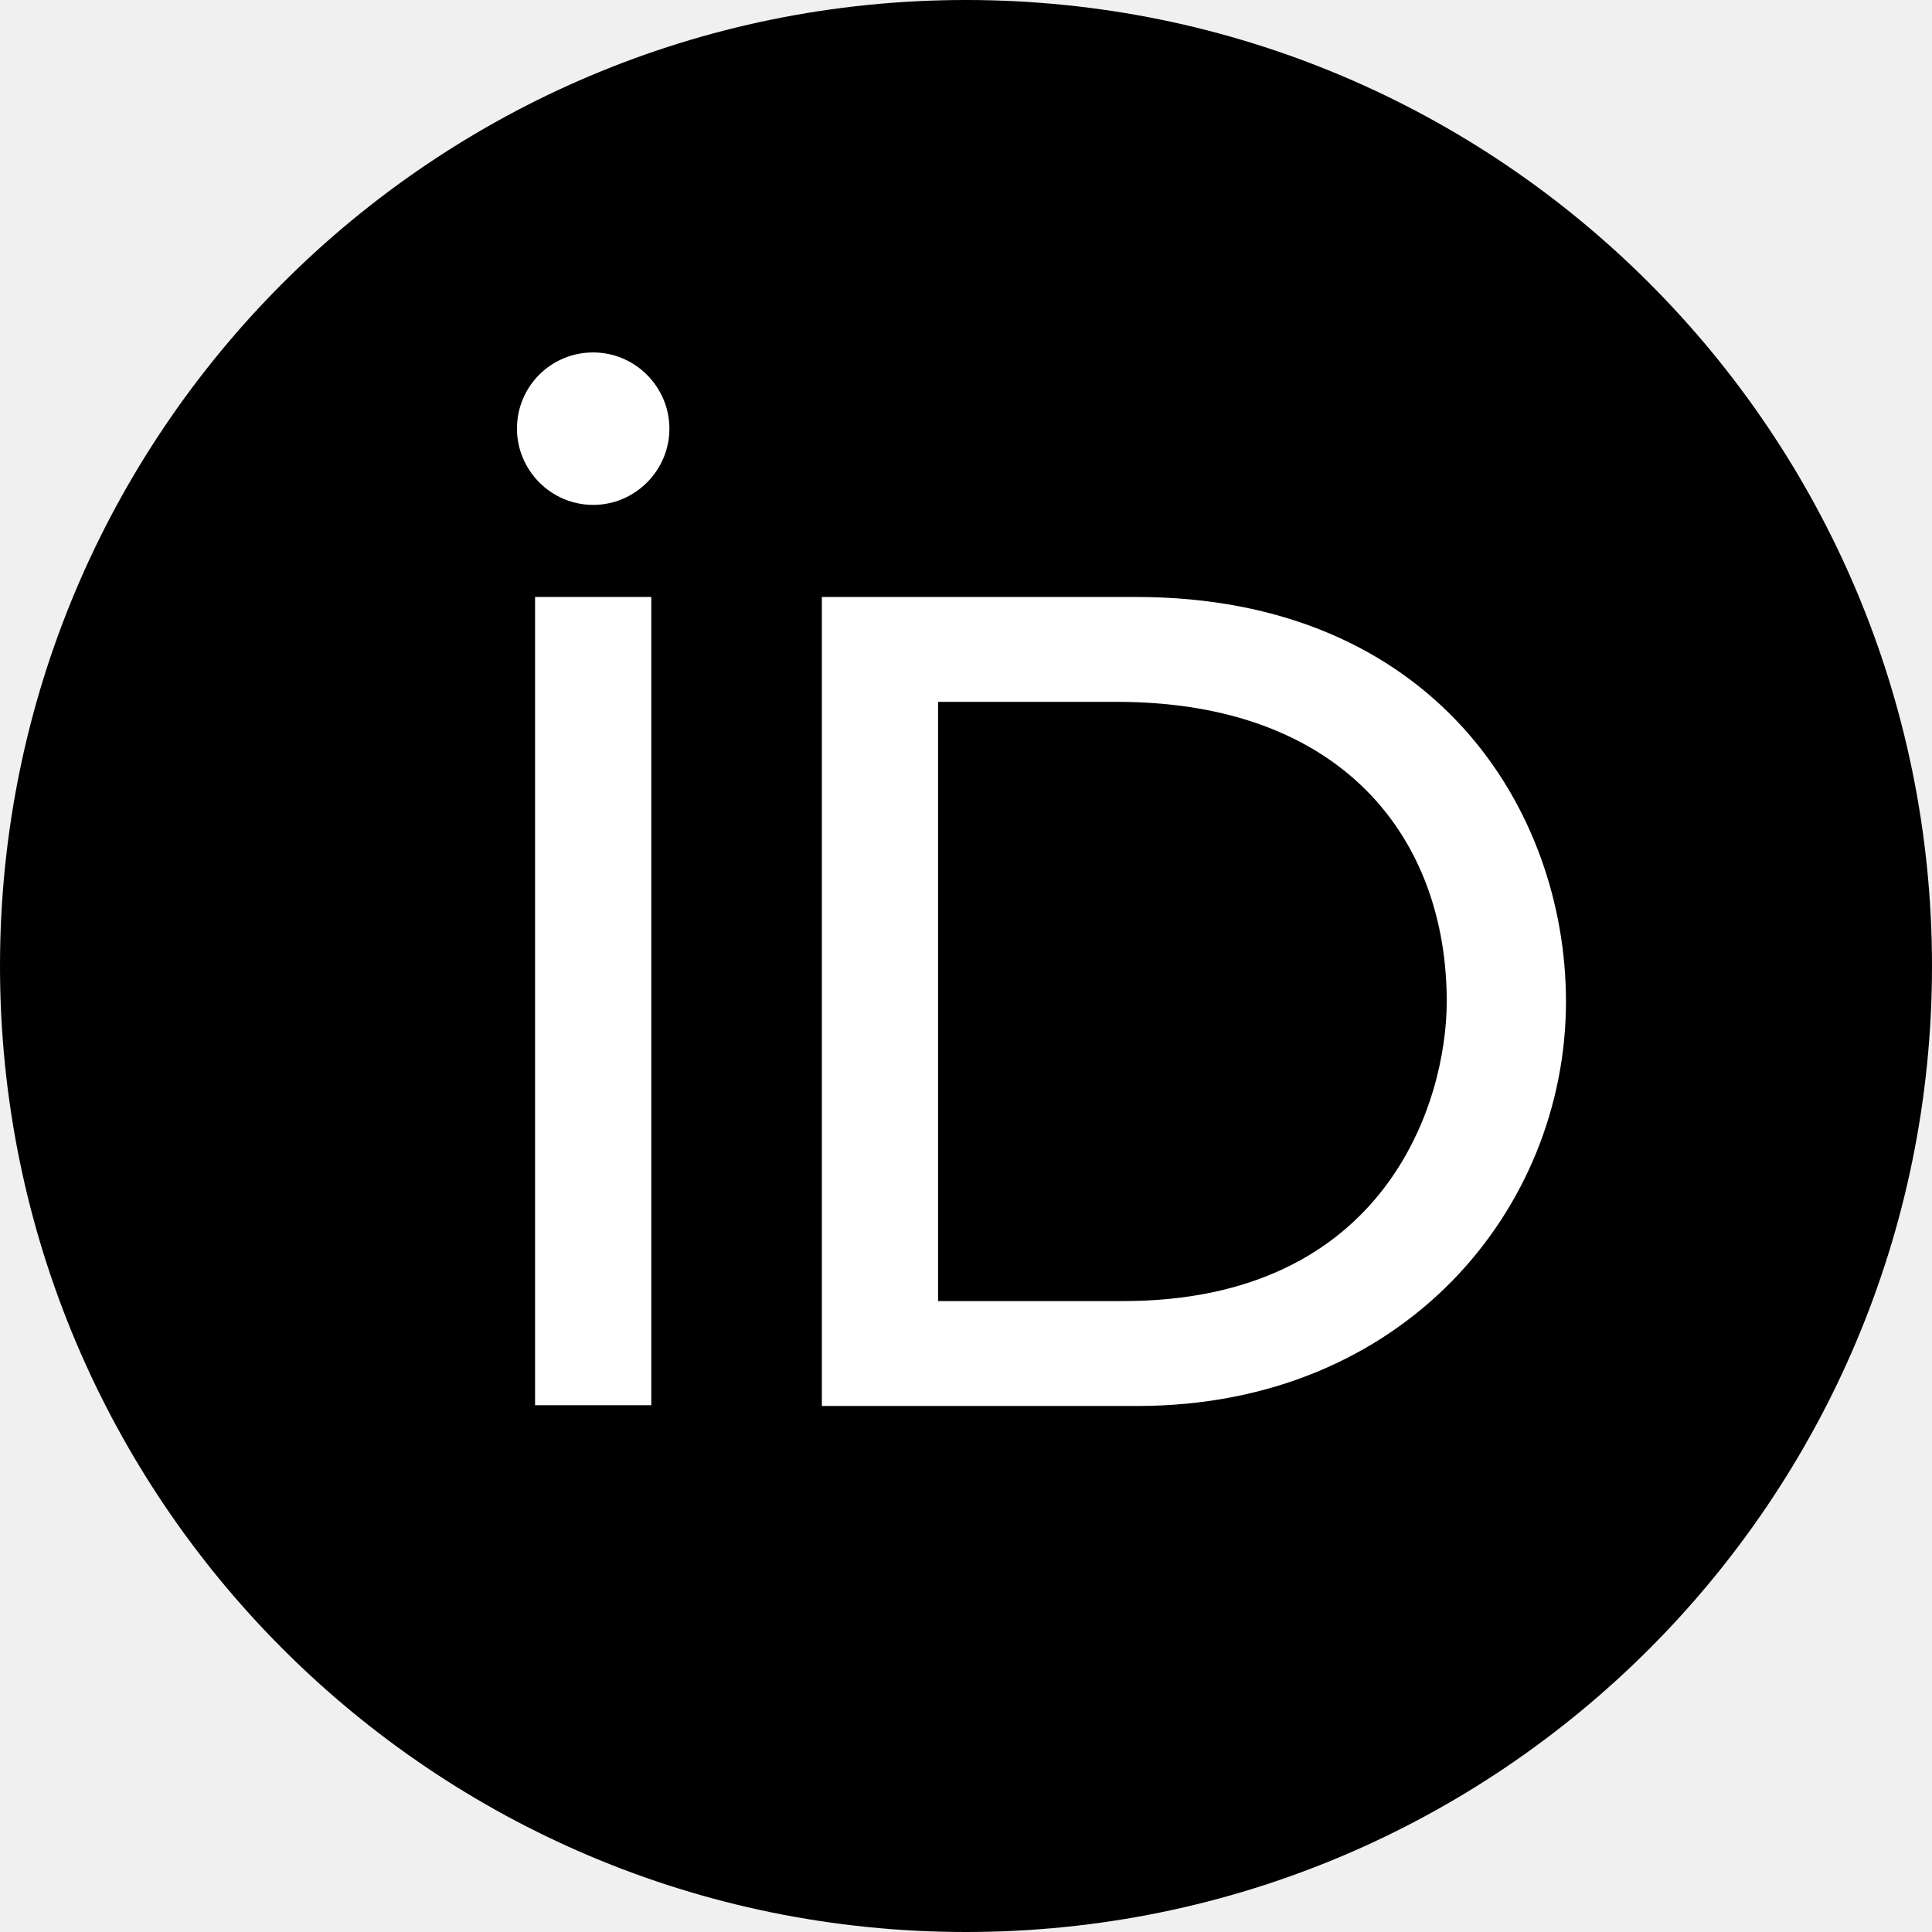
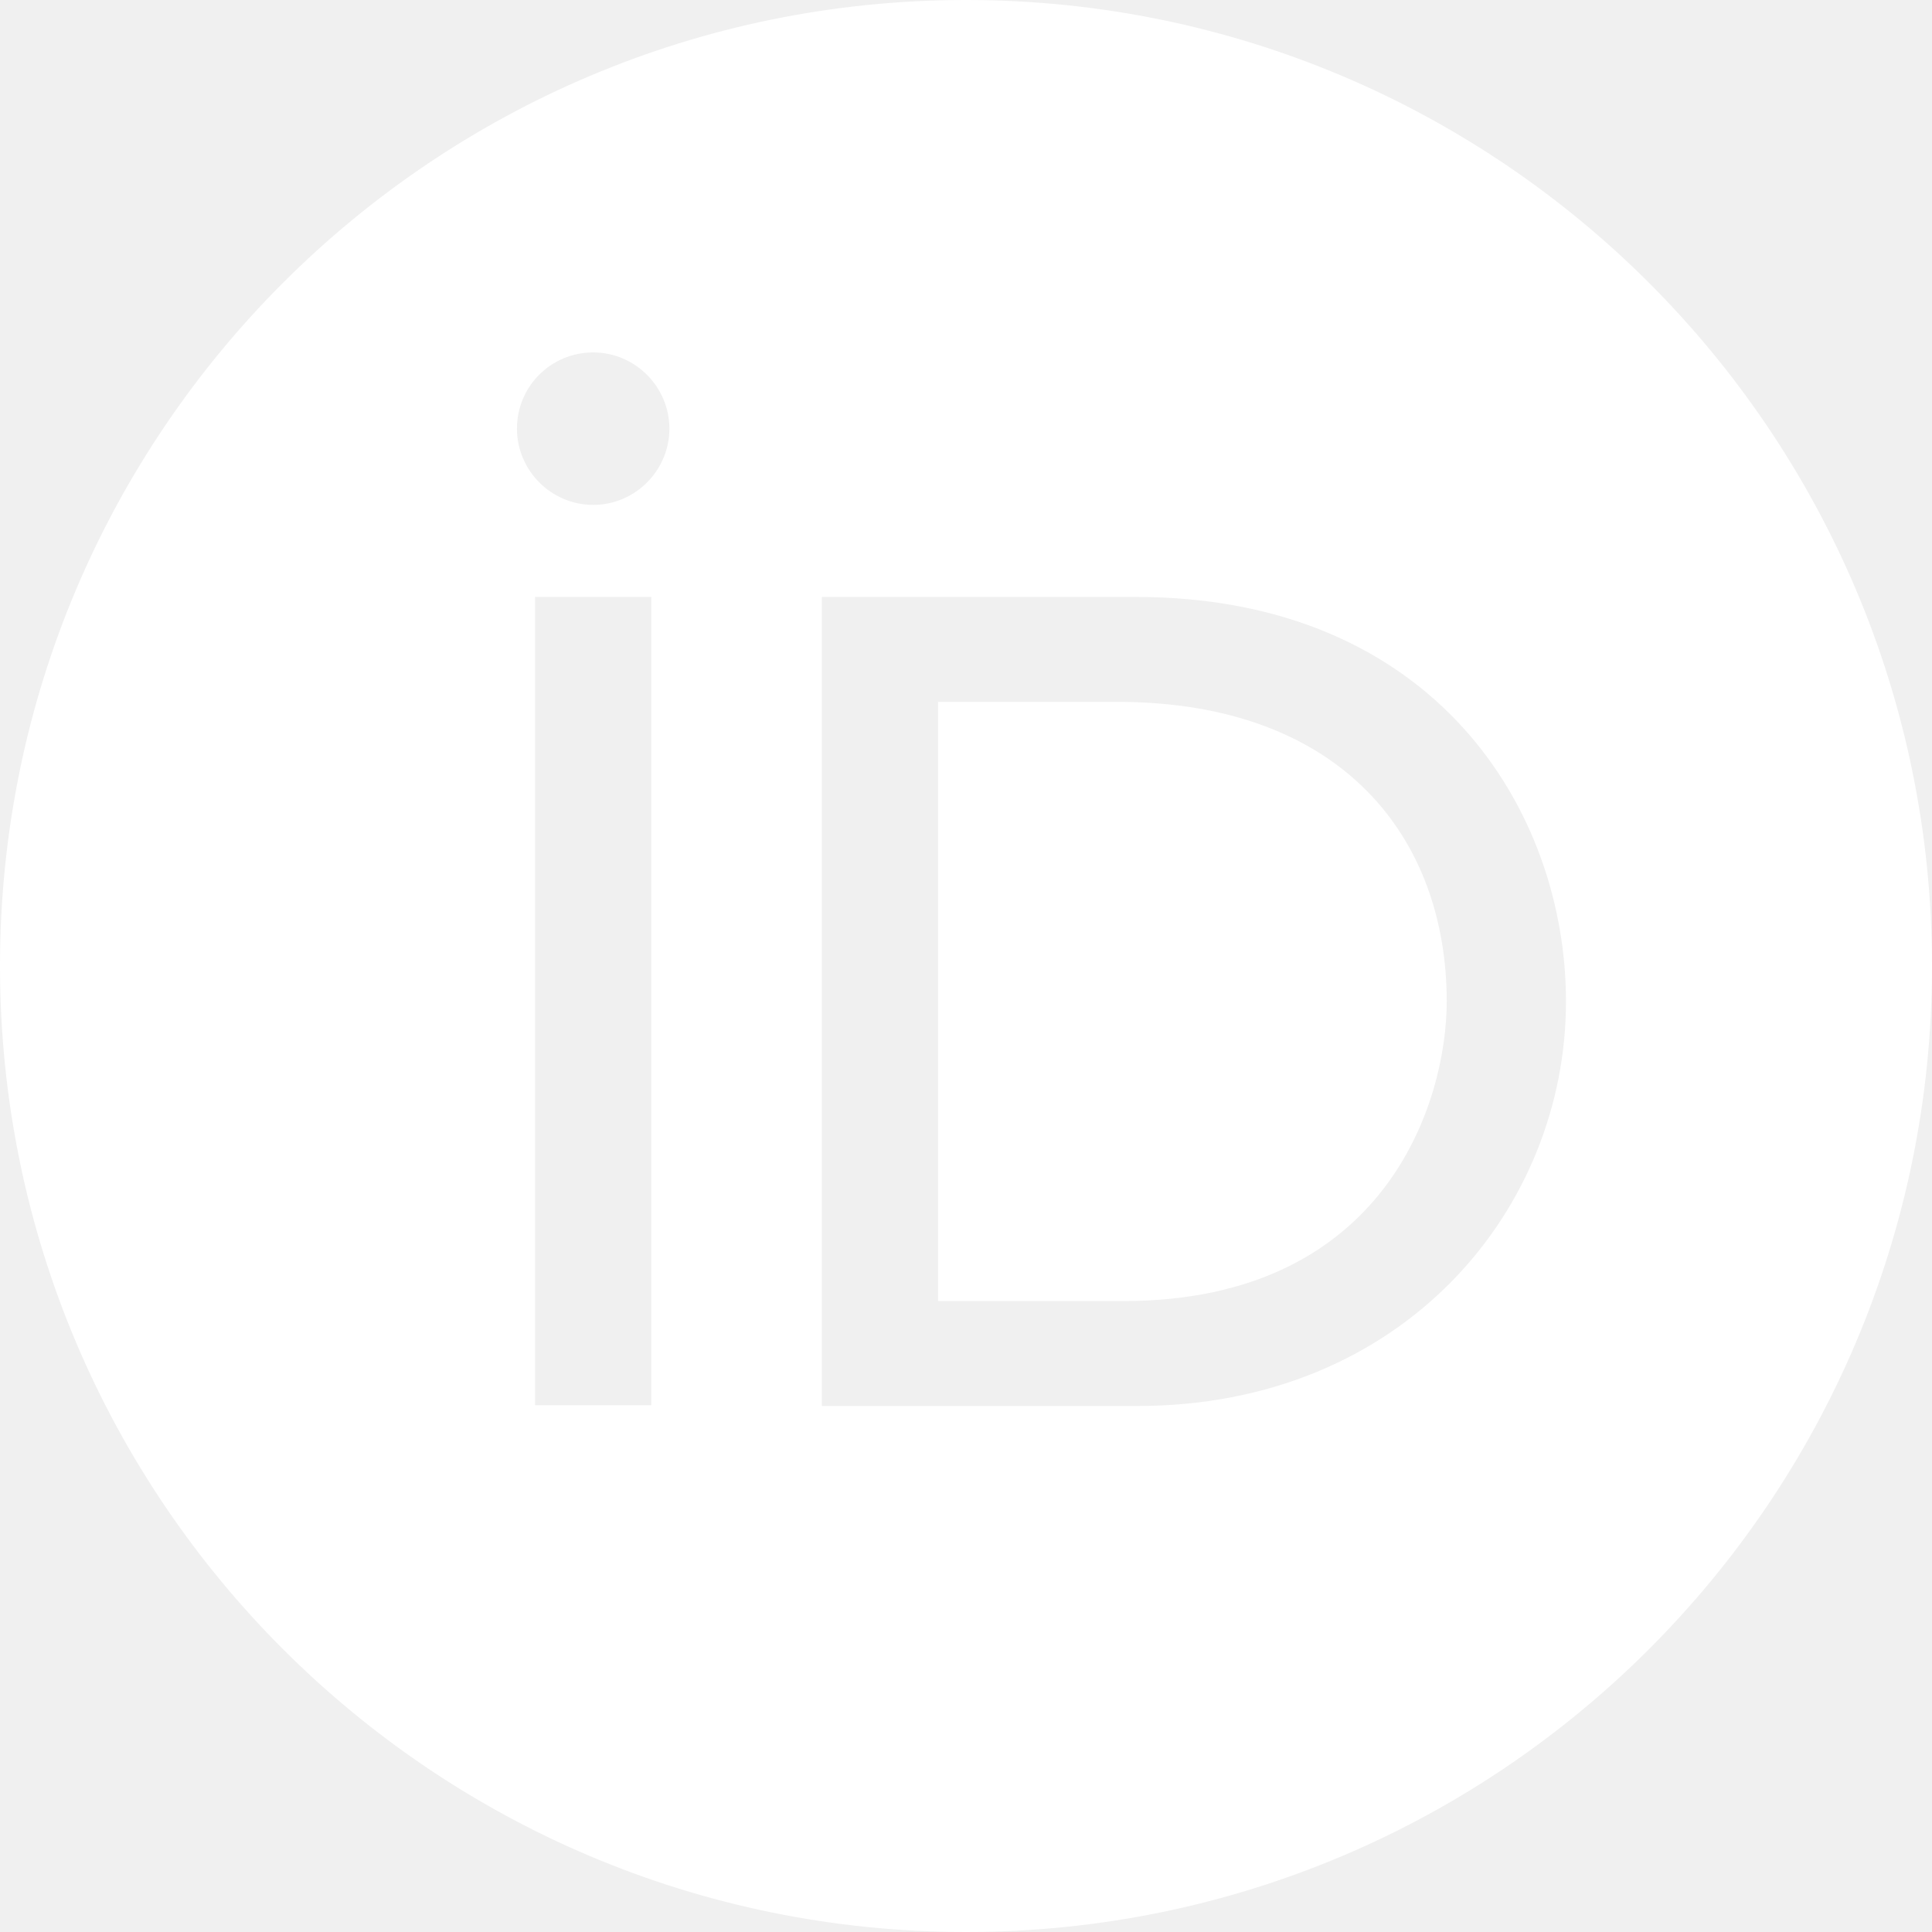
- <svg xmlns="http://www.w3.org/2000/svg" version="1.1" id="Layer_1" x="0px" y="0px" viewBox="0 0 256 256" style="enable-background:new 0 0 256 256;" xml:space="preserve">
-   <style type="text/css">
+ <svg xmlns="http://www.w3.org/2000/svg" version="1.1" id="Layer_1" x="0px" y="0px" viewBox="0 0 512 512" xml:space="preserve" width="512" height="512">
+   <defs id="defs527">
+ 	
+ 	
+ 	
+ </defs>
+   <style type="text/css" id="style512">
	.st0{fill:#000000;}
	.st1{fill:#FFFFFF;}
</style>
-   <path class="st0" d="M256,128c0,70.7-57.3,128-128,128C57.3,256,0,198.7,0,128C0,57.3,57.3,0,128,0C198.7,0,256,57.3,256,128z" />
-   <g>
-     <path class="st1" d="M86.3,186.2H70.9V79.1h15.4v48.4V186.2z" />
-     <path class="st1" d="M108.9,79.1h41.6c39.6,0,57,28.3,57,53.6c0,27.5-21.5,53.6-56.8,53.6h-41.8V79.1z M124.3,172.4h24.5   c34.9,0,42.9-26.5,42.9-39.7c0-21.5-13.7-39.7-43.7-39.7h-23.7V172.4z" />
-     <path class="st1" d="M88.7,56.8c0,5.5-4.5,10.1-10.1,10.1c-5.6,0-10.1-4.6-10.1-10.1c0-5.6,4.5-10.1,10.1-10.1   C84.2,46.7,88.7,51.3,88.7,56.8z" />
+   <g id="g1575" transform="scale(2)">
+     <path id="path514" class="st0" d="M 128,0 C 57.3,0 0,57.3 0,128 0,198.7 57.3,256 128,256 198.7,256 256,198.7 256,128 256,57.3 198.7,0 128,0 Z M 78.6,46.699 c 5.6,0 10.1,4.602 10.1,10.102 0,5.5 -4.5,10.1 -10.1,10.1 -5.6,0 -10.1,-4.6 -10.1,-10.1 0,-5.6 4.5,-10.102 10.1,-10.102 z m -7.699,32.4 h 15.4 V 127.5 186.199 h -15.4 z m 38,0 H 150.5 c 39.6,0 57,28.3 57,53.6 0,27.5 -21.501,53.602 -56.801,53.602 H 108.9 Z M 124.301,93 v 79.4 h 24.5 c 34.9,0 42.898,-26.501 42.898,-39.701 C 191.699,111.199 178,93 148,93 Z" style="fill:#ffffff;fill-opacity:1" />
  </g>
</svg>
